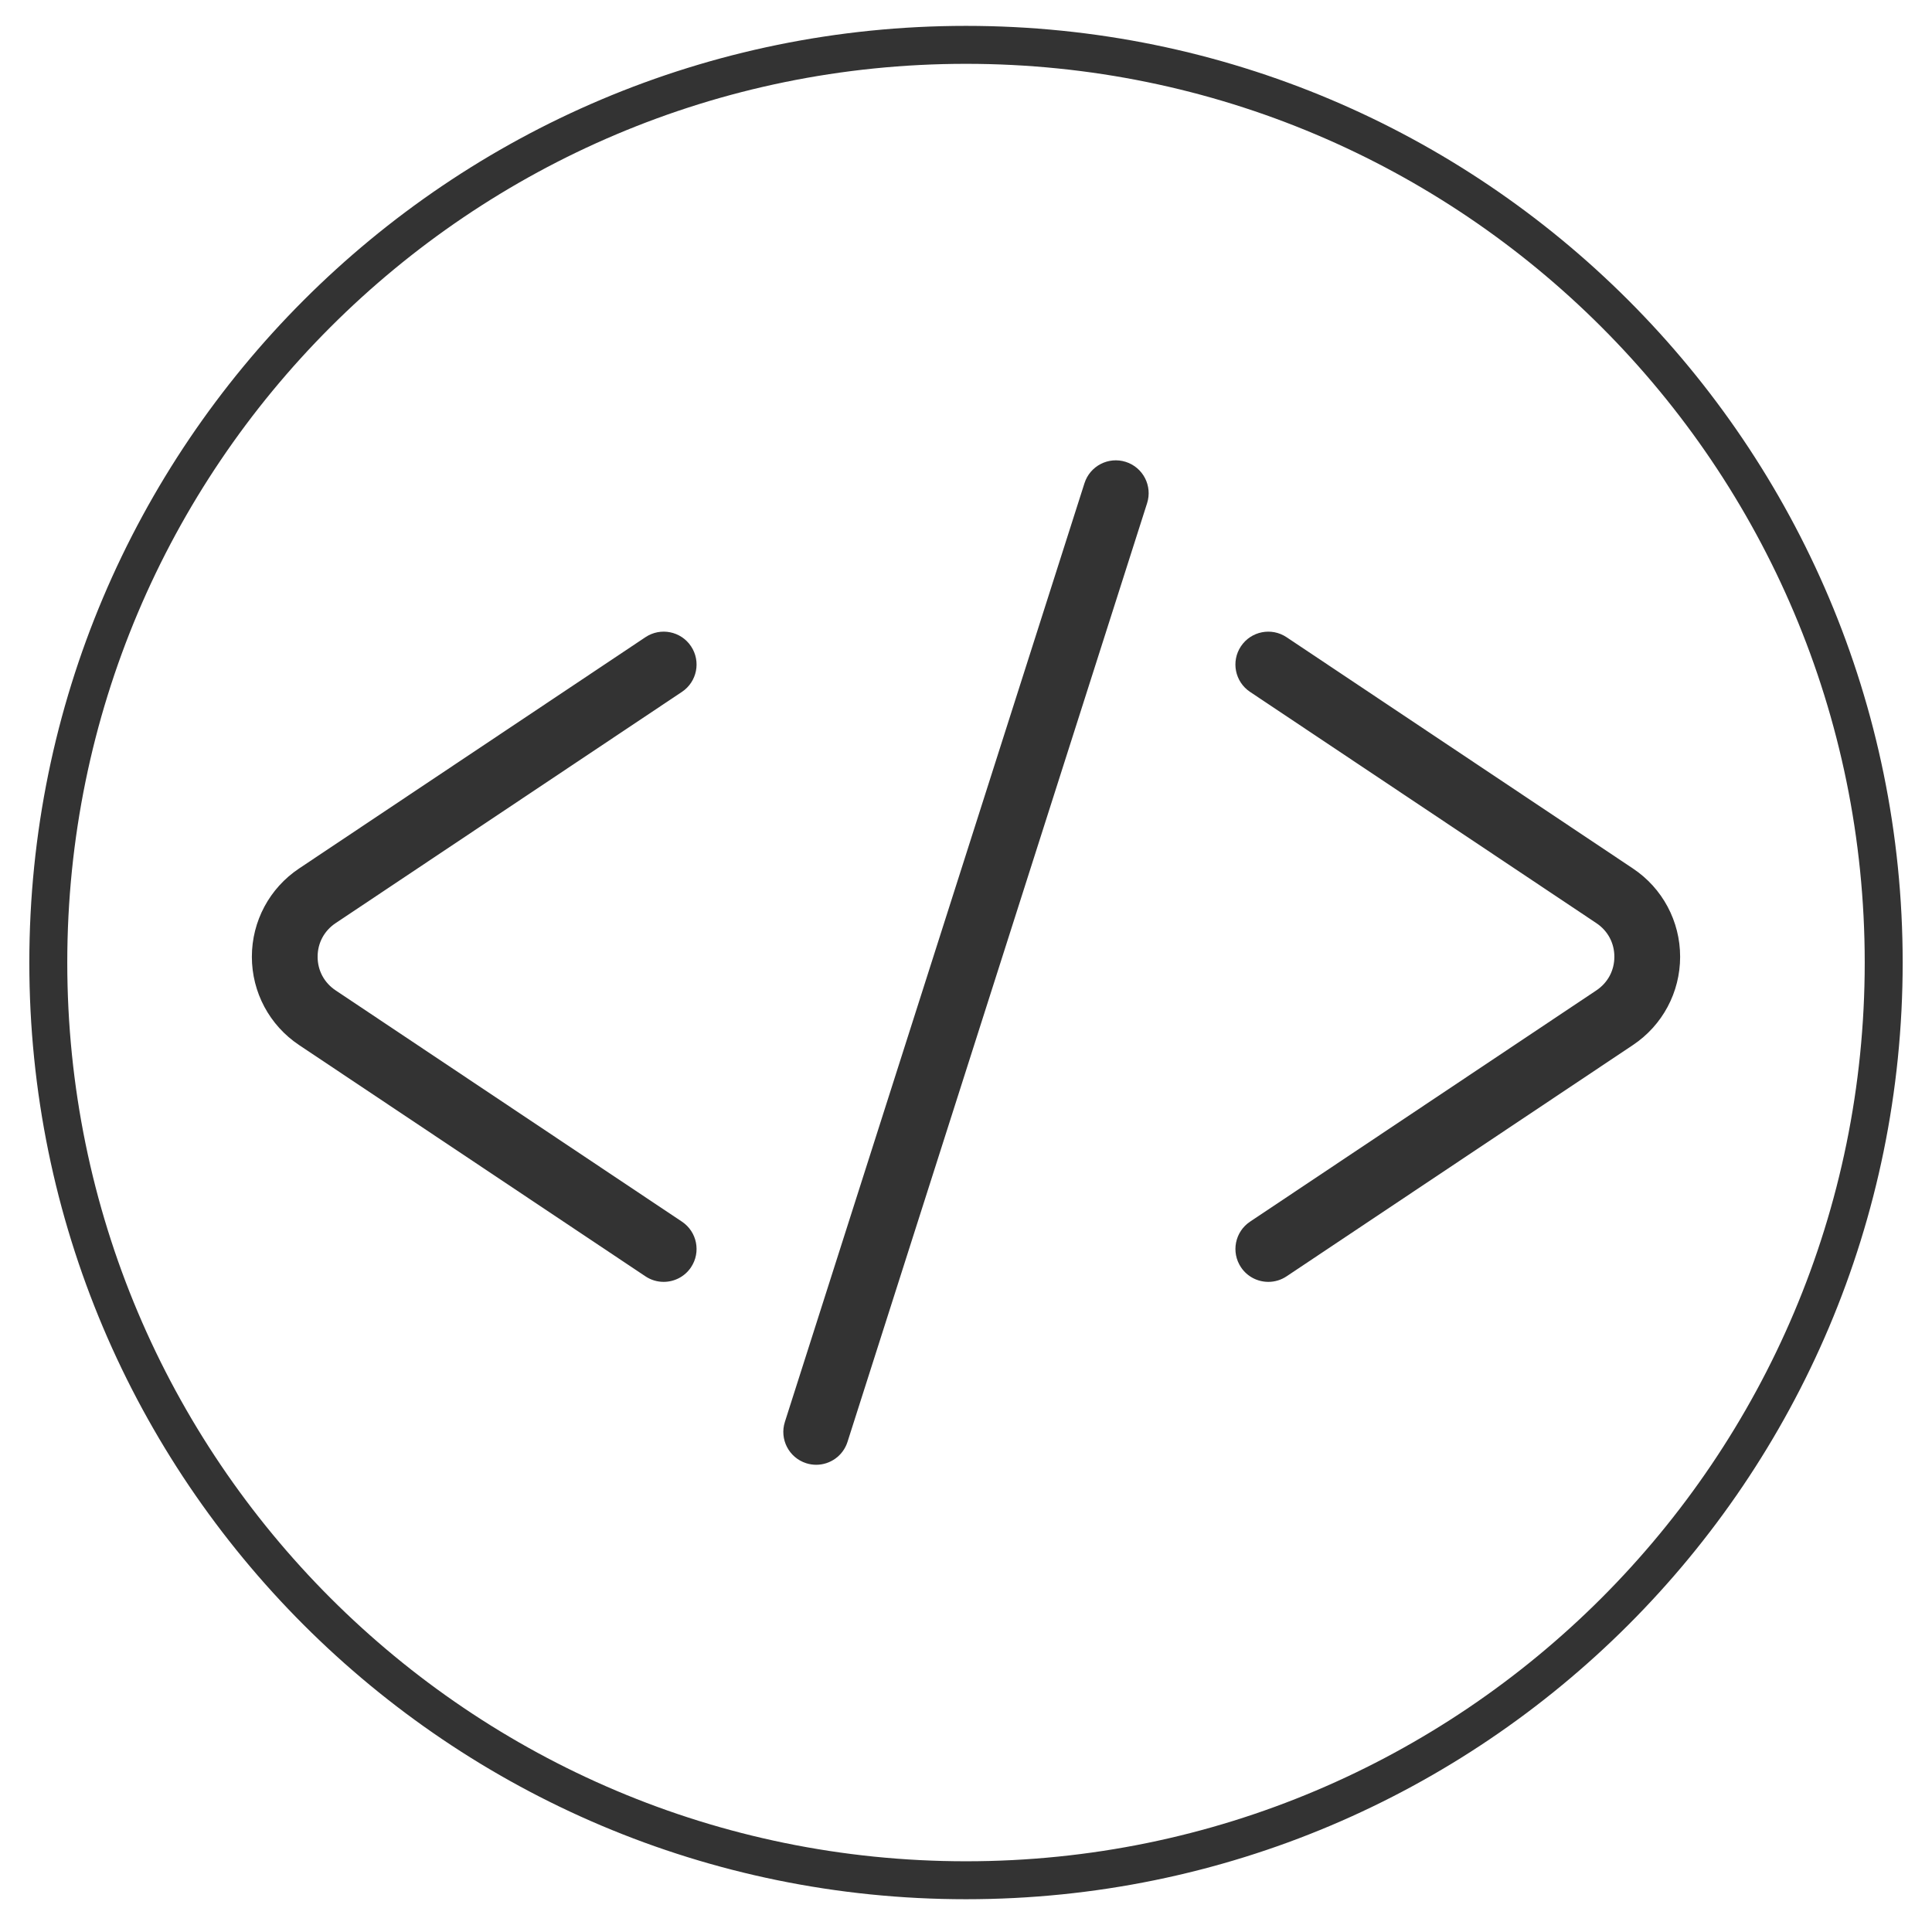
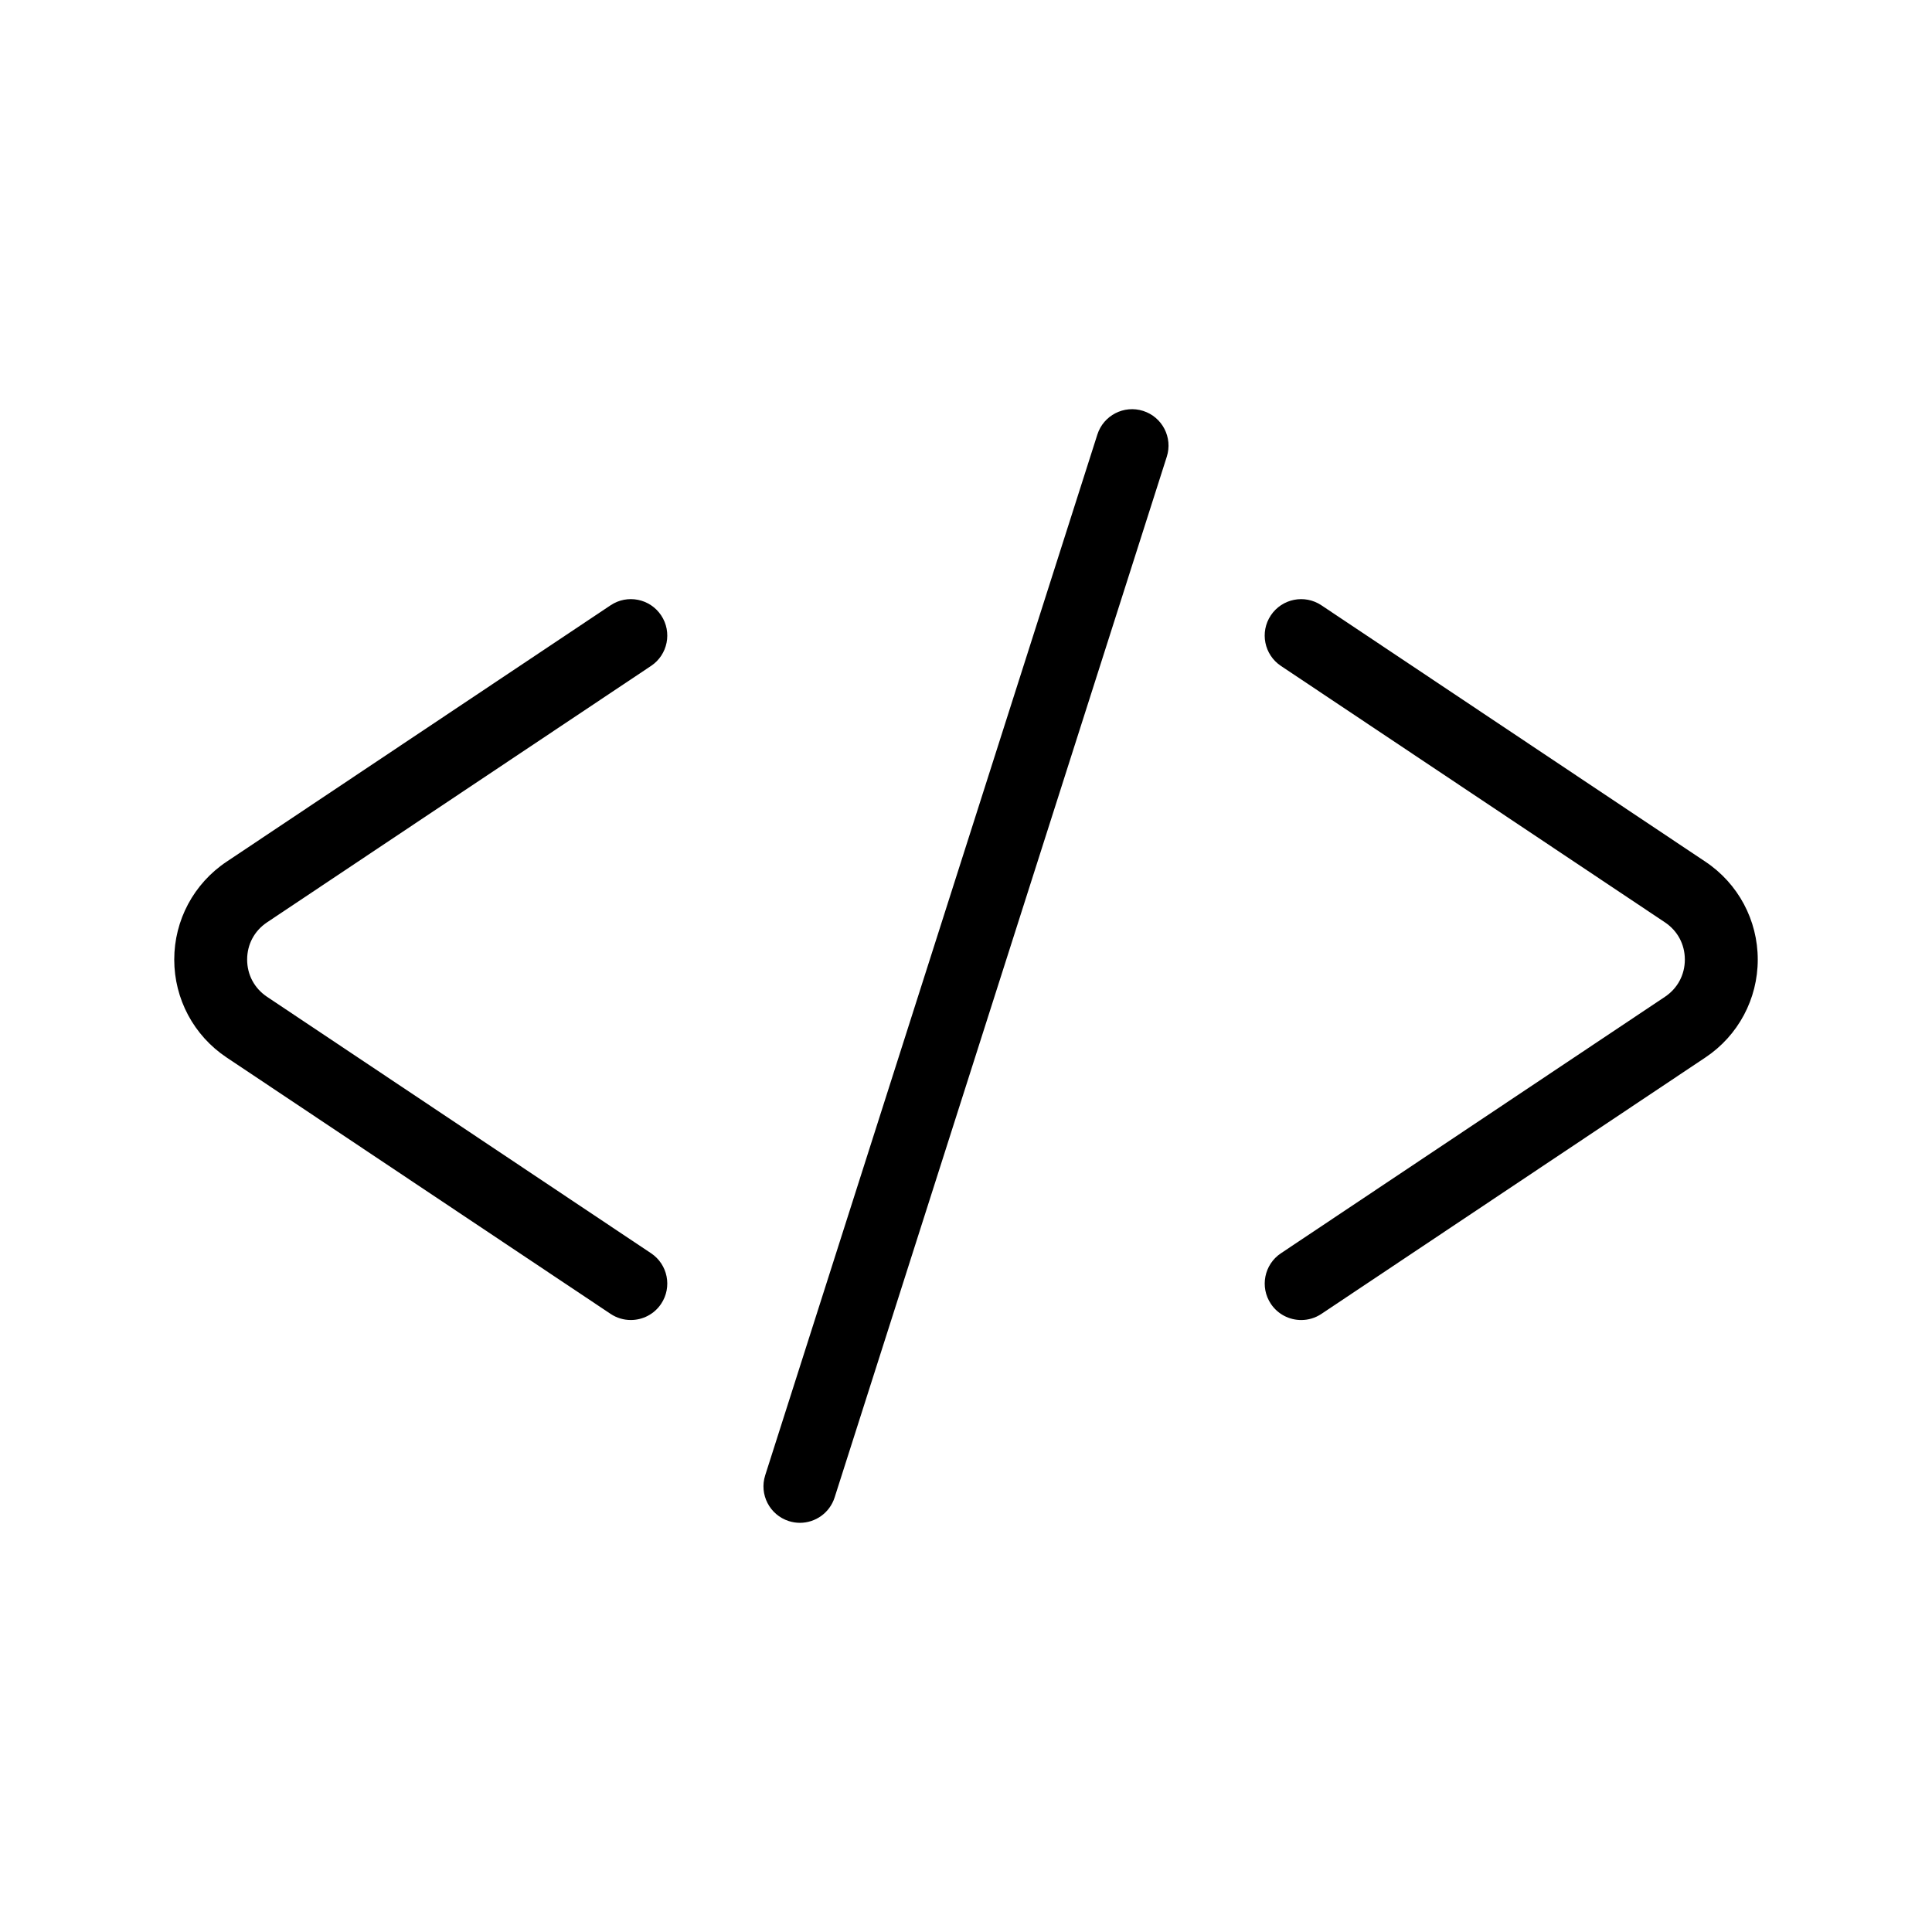
- <svg xmlns="http://www.w3.org/2000/svg" version="1.1" x="0px" y="0px" width="560px" height="560px" viewBox="0 0 560 560" enable-background="new 0 0 560 560" xml:space="preserve">
-   <g id="Calque_1">
-     <path fill="#333333" d="M97.27,267.584l100.398-67.043c4.374-2.92,5.555-8.837,2.63-13.216c-2.92-4.374-8.833-5.56-13.216-2.63   L86.684,251.739c-8.566,5.717-13.679,15.284-13.679,25.584s5.112,19.867,13.679,25.584l100.398,67.043   c1.625,1.086,3.464,1.605,5.284,1.605c3.078,0,6.099-1.486,7.932-4.235c2.925-4.379,1.744-10.296-2.63-13.216L97.27,287.056   c-3.306-2.21-5.207-5.756-5.207-9.739C92.063,273.34,93.963,269.795,97.27,267.584z" />
-     <path fill="#333333" d="M473.316,251.739l-100.403-67.043c-4.374-2.925-10.296-1.744-13.216,2.63   c-2.925,4.379-1.744,10.296,2.63,13.216l100.398,67.043c3.306,2.21,5.207,5.756,5.207,9.734s-1.896,7.527-5.207,9.739   l-100.393,67.048c-4.374,2.92-5.555,8.837-2.63,13.216c1.834,2.749,4.855,4.235,7.932,4.235c1.816,0,3.659-0.519,5.284-1.605   l100.398-67.043c8.566-5.717,13.678-15.284,13.678-25.584C486.995,267.022,481.882,257.456,473.316,251.739z" />
-     <path fill="#333333" d="M326.314,133.879c-5.012-1.596-10.372,1.167-11.973,6.179l-86.839,272.09   c-1.601,5.012,1.167,10.372,6.179,11.973c0.962,0.305,1.939,0.453,2.896,0.453c4.036,0,7.78-2.582,9.076-6.637l86.839-272.085   C334.094,140.839,331.326,135.48,326.314,133.879z" />
-   </g>
-   <g id="Calque_2">
-     <circle fill="none" stroke="#333333" stroke-width="11" stroke-miterlimit="10" cx="280" cy="279" r="266" />
+ <svg xmlns="http://www.w3.org/2000/svg" version="1.1" id="Calque_1" x="0px" y="0px" width="560px" height="560px" viewBox="0 0 560 560" enable-background="new 0 0 560 560" xml:space="preserve">
+   <g id="Calque_1_1_">
+     <path d="M77.408,267.343l111.311-74.33c4.849-3.237,6.159-9.798,2.916-14.653c-3.237-4.849-9.793-6.164-14.653-2.916   L65.671,249.775c-9.497,6.338-15.166,16.945-15.166,28.365c0,11.42,5.668,22.027,15.166,28.365l111.311,74.33   c1.802,1.204,3.841,1.779,5.858,1.779c3.413,0,6.762-1.648,8.794-4.695c3.243-4.855,1.934-11.415-2.916-14.653L77.408,288.931   c-3.665-2.45-5.773-6.382-5.773-10.798C71.635,273.724,73.742,269.794,77.408,267.343z" />
+     <path d="M494.33,249.775l-111.317-74.33c-4.849-3.243-11.415-1.934-14.653,2.916c-3.243,4.855-1.934,11.415,2.916,14.653   l111.311,74.33c3.665,2.45,5.773,6.382,5.773,10.792s-2.102,8.345-5.773,10.798L371.282,363.27   c-4.849,3.237-6.159,9.798-2.916,14.653c2.033,3.048,5.383,4.695,8.794,4.695c2.013,0,4.057-0.575,5.858-1.779l111.311-74.33   c9.497-6.338,15.165-16.945,15.165-28.365C509.496,266.72,503.827,256.114,494.33,249.775z" />
+     <path d="M331.349,119.104c-5.557-1.769-11.499,1.294-13.274,6.851l-96.278,301.666c-1.775,5.557,1.294,11.499,6.851,13.274   c1.067,0.338,2.15,0.502,3.211,0.502c4.475,0,8.626-2.863,10.063-7.358l96.278-301.66   C339.974,126.821,336.906,120.879,331.349,119.104z" />
  </g>
</svg>
